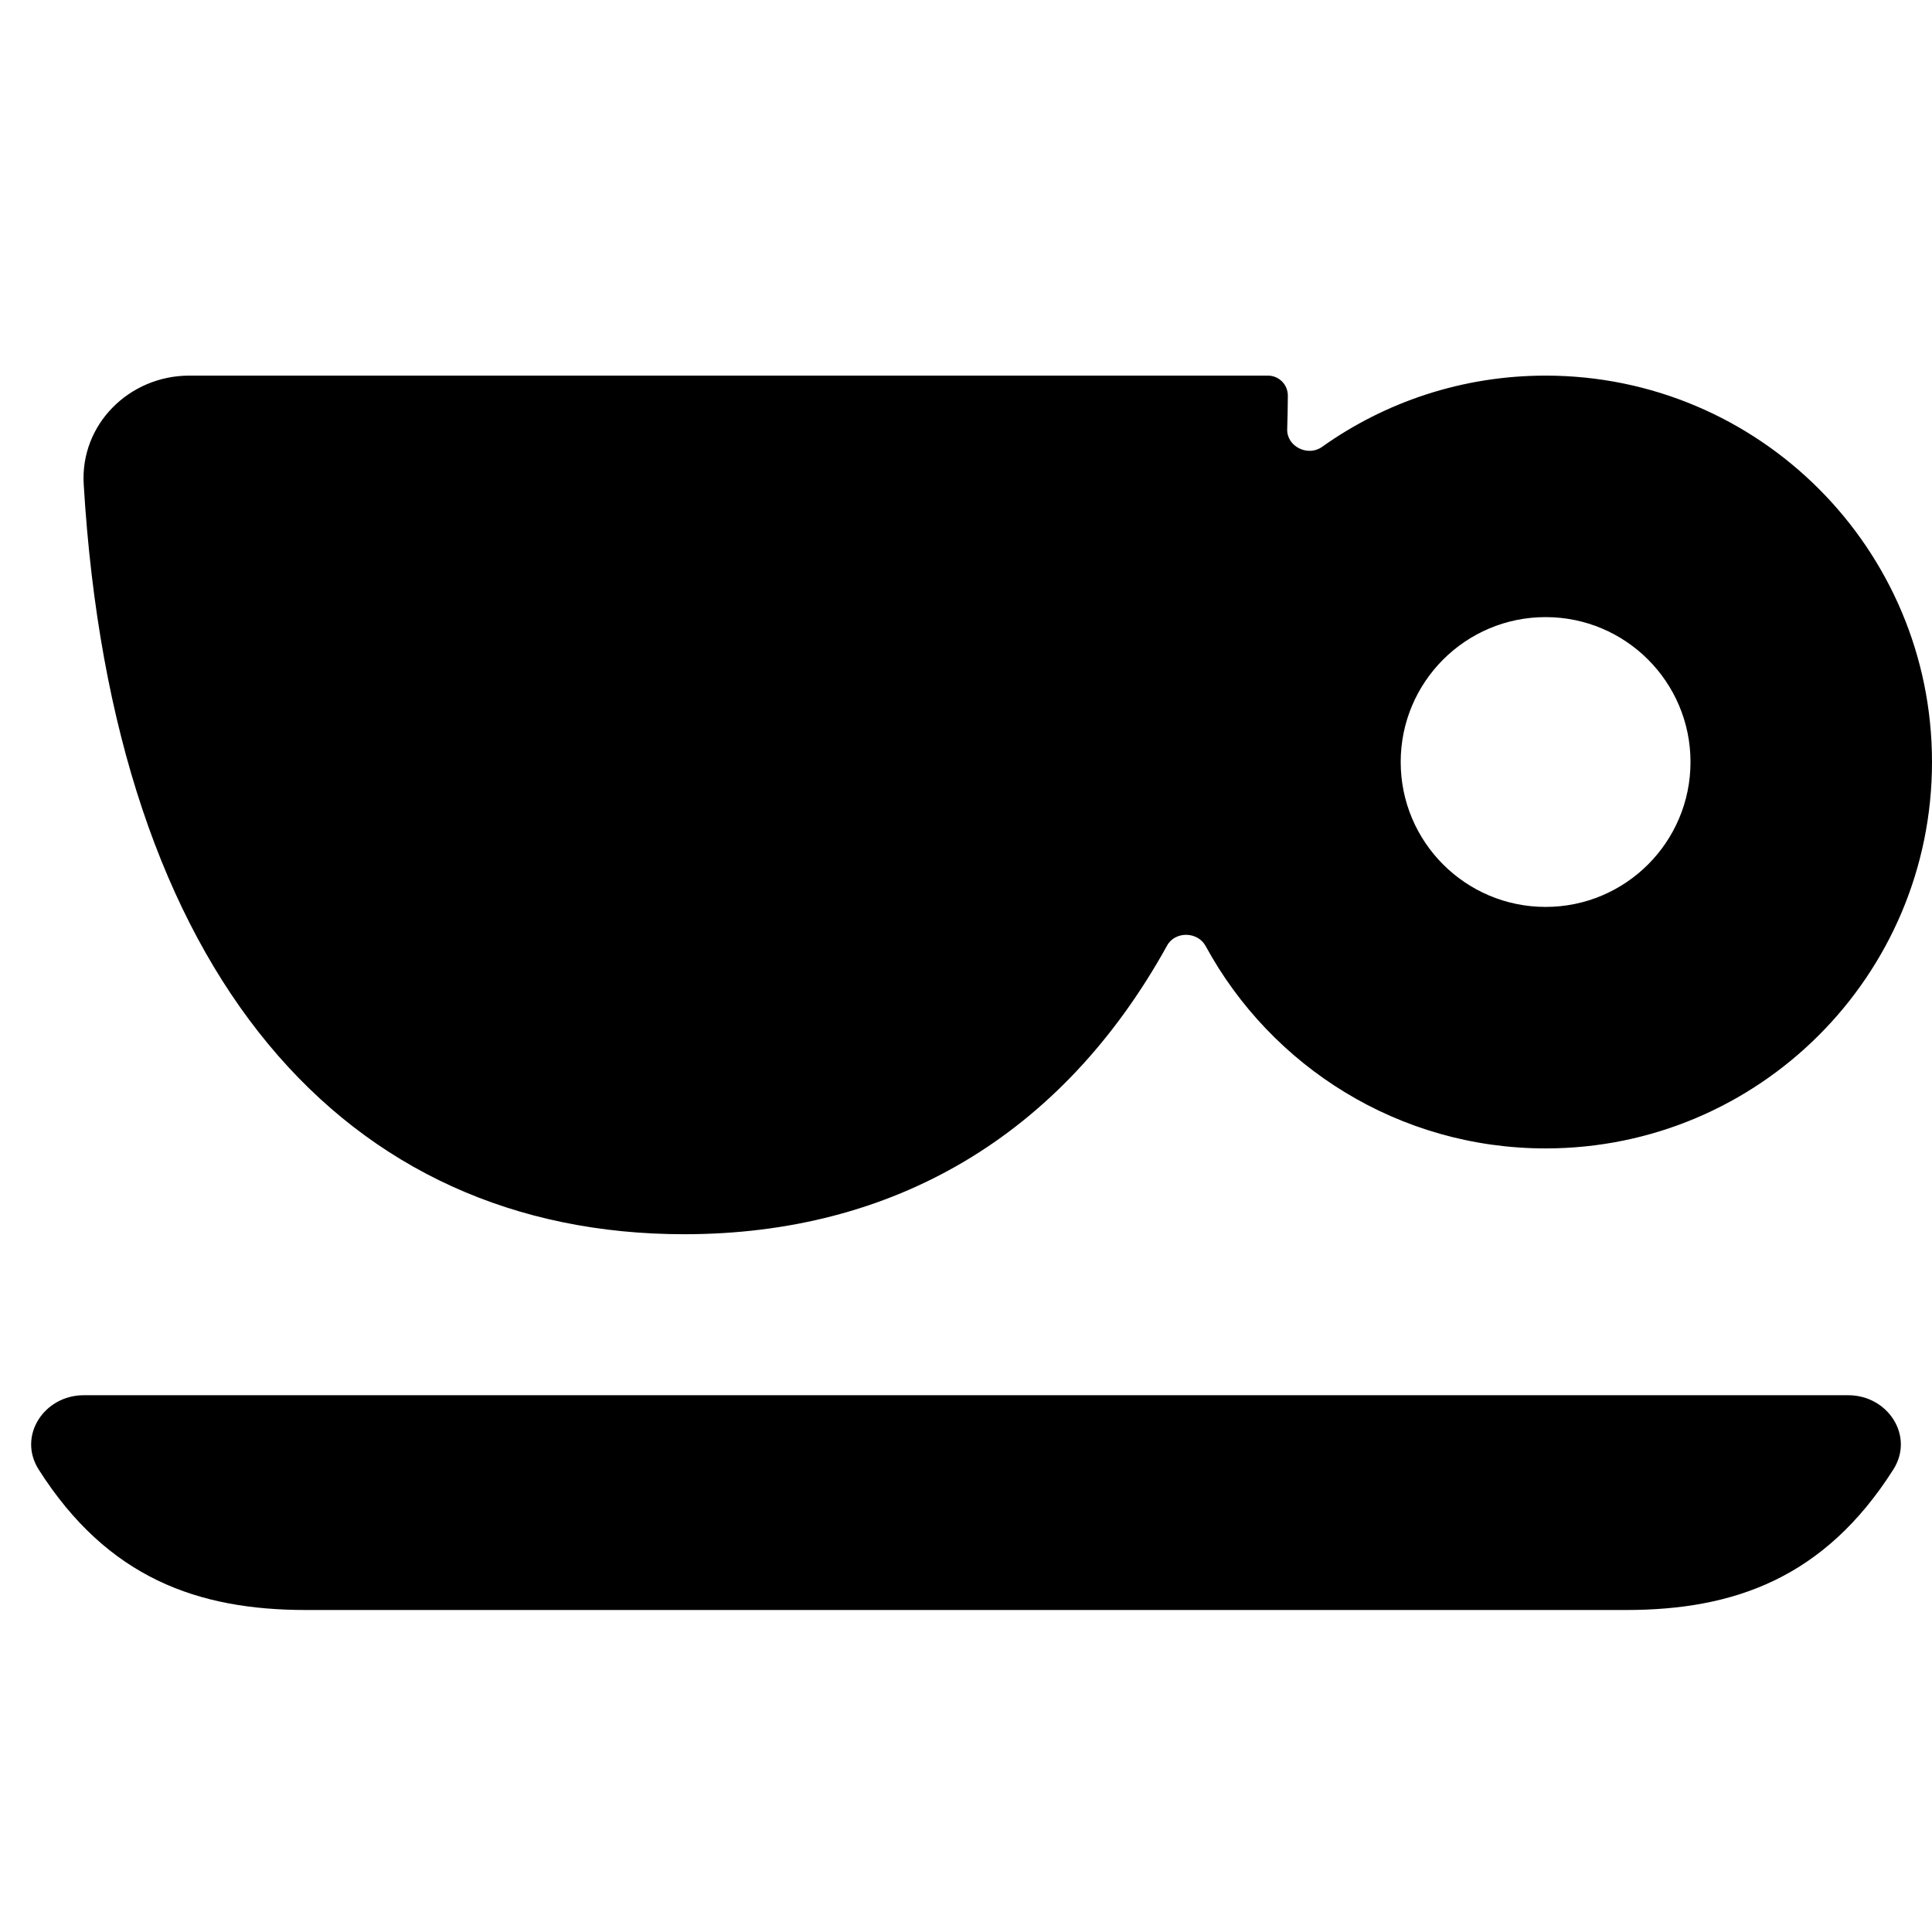
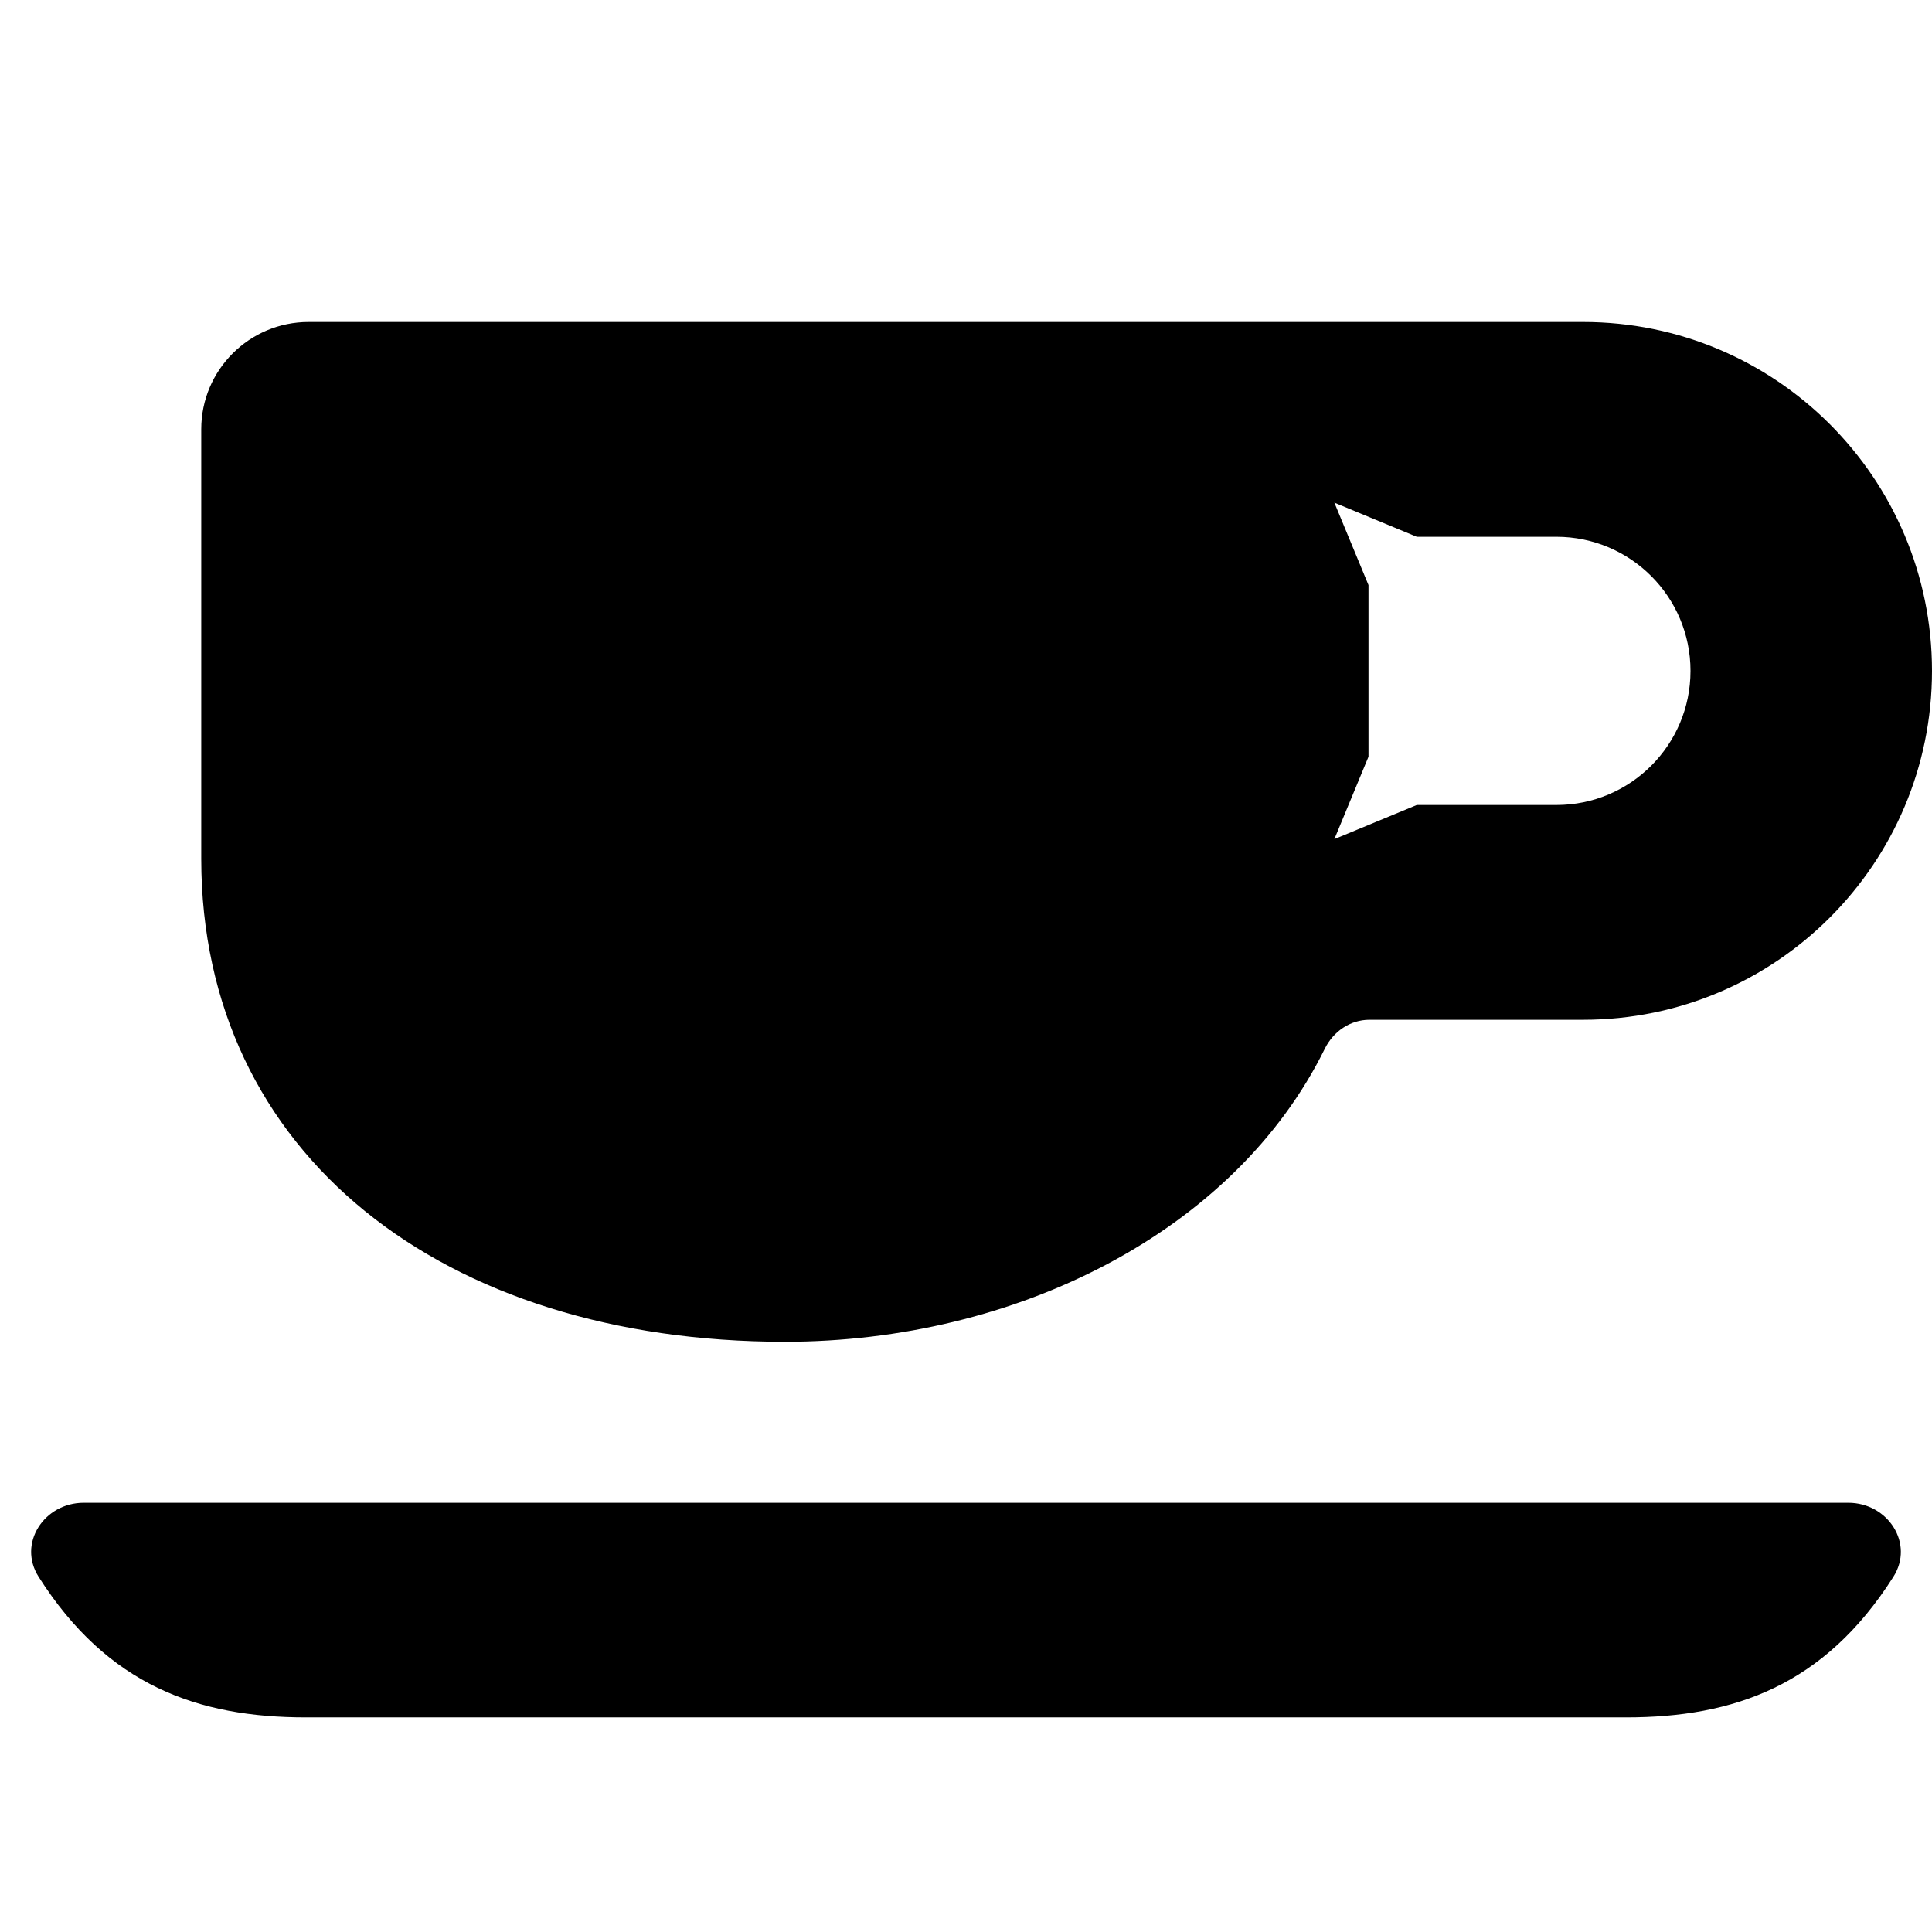
<svg xmlns="http://www.w3.org/2000/svg" width="12" height="12" viewBox="0 0 12 12">
-   <path fill="currentColor" d="M1.176 2.333L7.875 2.333C7.944 2.333 8 2.389 7.999 2.459C7.999 2.529 7.997 2.598 7.995 2.666C7.992 2.774 8.124 2.838 8.211 2.776C8.603 2.497 9.083 2.333 9.6 2.333C10.925 2.333 12 3.408 12 4.733C12 6.059 10.925 7.133 9.6 7.133C8.689 7.133 7.896 6.625 7.489 5.877C7.44 5.785 7.299 5.782 7.249 5.873C6.594 7.058 5.546 7.666 4.25 7.666C2.15 7.666 0.703 6.069 0.52 3.009C0.497 2.636 0.803 2.333 1.176 2.333ZM9.6 5.633C10.097 5.633 10.5 5.23 10.5 4.733C10.5 4.236 10.097 3.833 9.6 3.833C9.103 3.833 8.7 4.236 8.7 4.733C8.7 5.23 9.103 5.633 9.6 5.633ZM0.52 8.666L11.48 8.666C11.726 8.666 11.892 8.919 11.76 9.127C11.331 9.803 10.768 10 10.1 10L1.9 10C1.232 10 0.669 9.803 0.24 9.127C0.108 8.919 0.274 8.666 0.52 8.666Z" />
+   <path fill="currentColor" d="M1.917 2L9.833 2C11.03 2 12 2.97 12 4.167C12 5.364 11.03 6.334 9.833 6.334L8.506 6.334C8.387 6.334 8.282 6.406 8.229 6.513C7.668 7.652 6.308 8.334 4.875 8.334C2.75 8.334 1.25 7.167 1.25 5.334L1.25 2.666C1.25 2.298 1.549 2 1.917 2ZM0.52 9.334L11.48 9.334C11.726 9.334 11.892 9.587 11.76 9.794C11.331 10.47 10.768 10.667 10.1 10.667L1.9 10.667C1.232 10.667 0.669 10.47 0.24 9.794C0.108 9.587 0.274 9.334 0.52 9.334ZM8.8 5L9.667 5C10.127 5 10.5 4.627 10.5 4.167C10.5 3.707 10.127 3.334 9.667 3.334L8.8 3.334L8.288 3.122L8.5 3.634L8.5 4.7L8.288 5.212L8.8 5Z" />
</svg>
